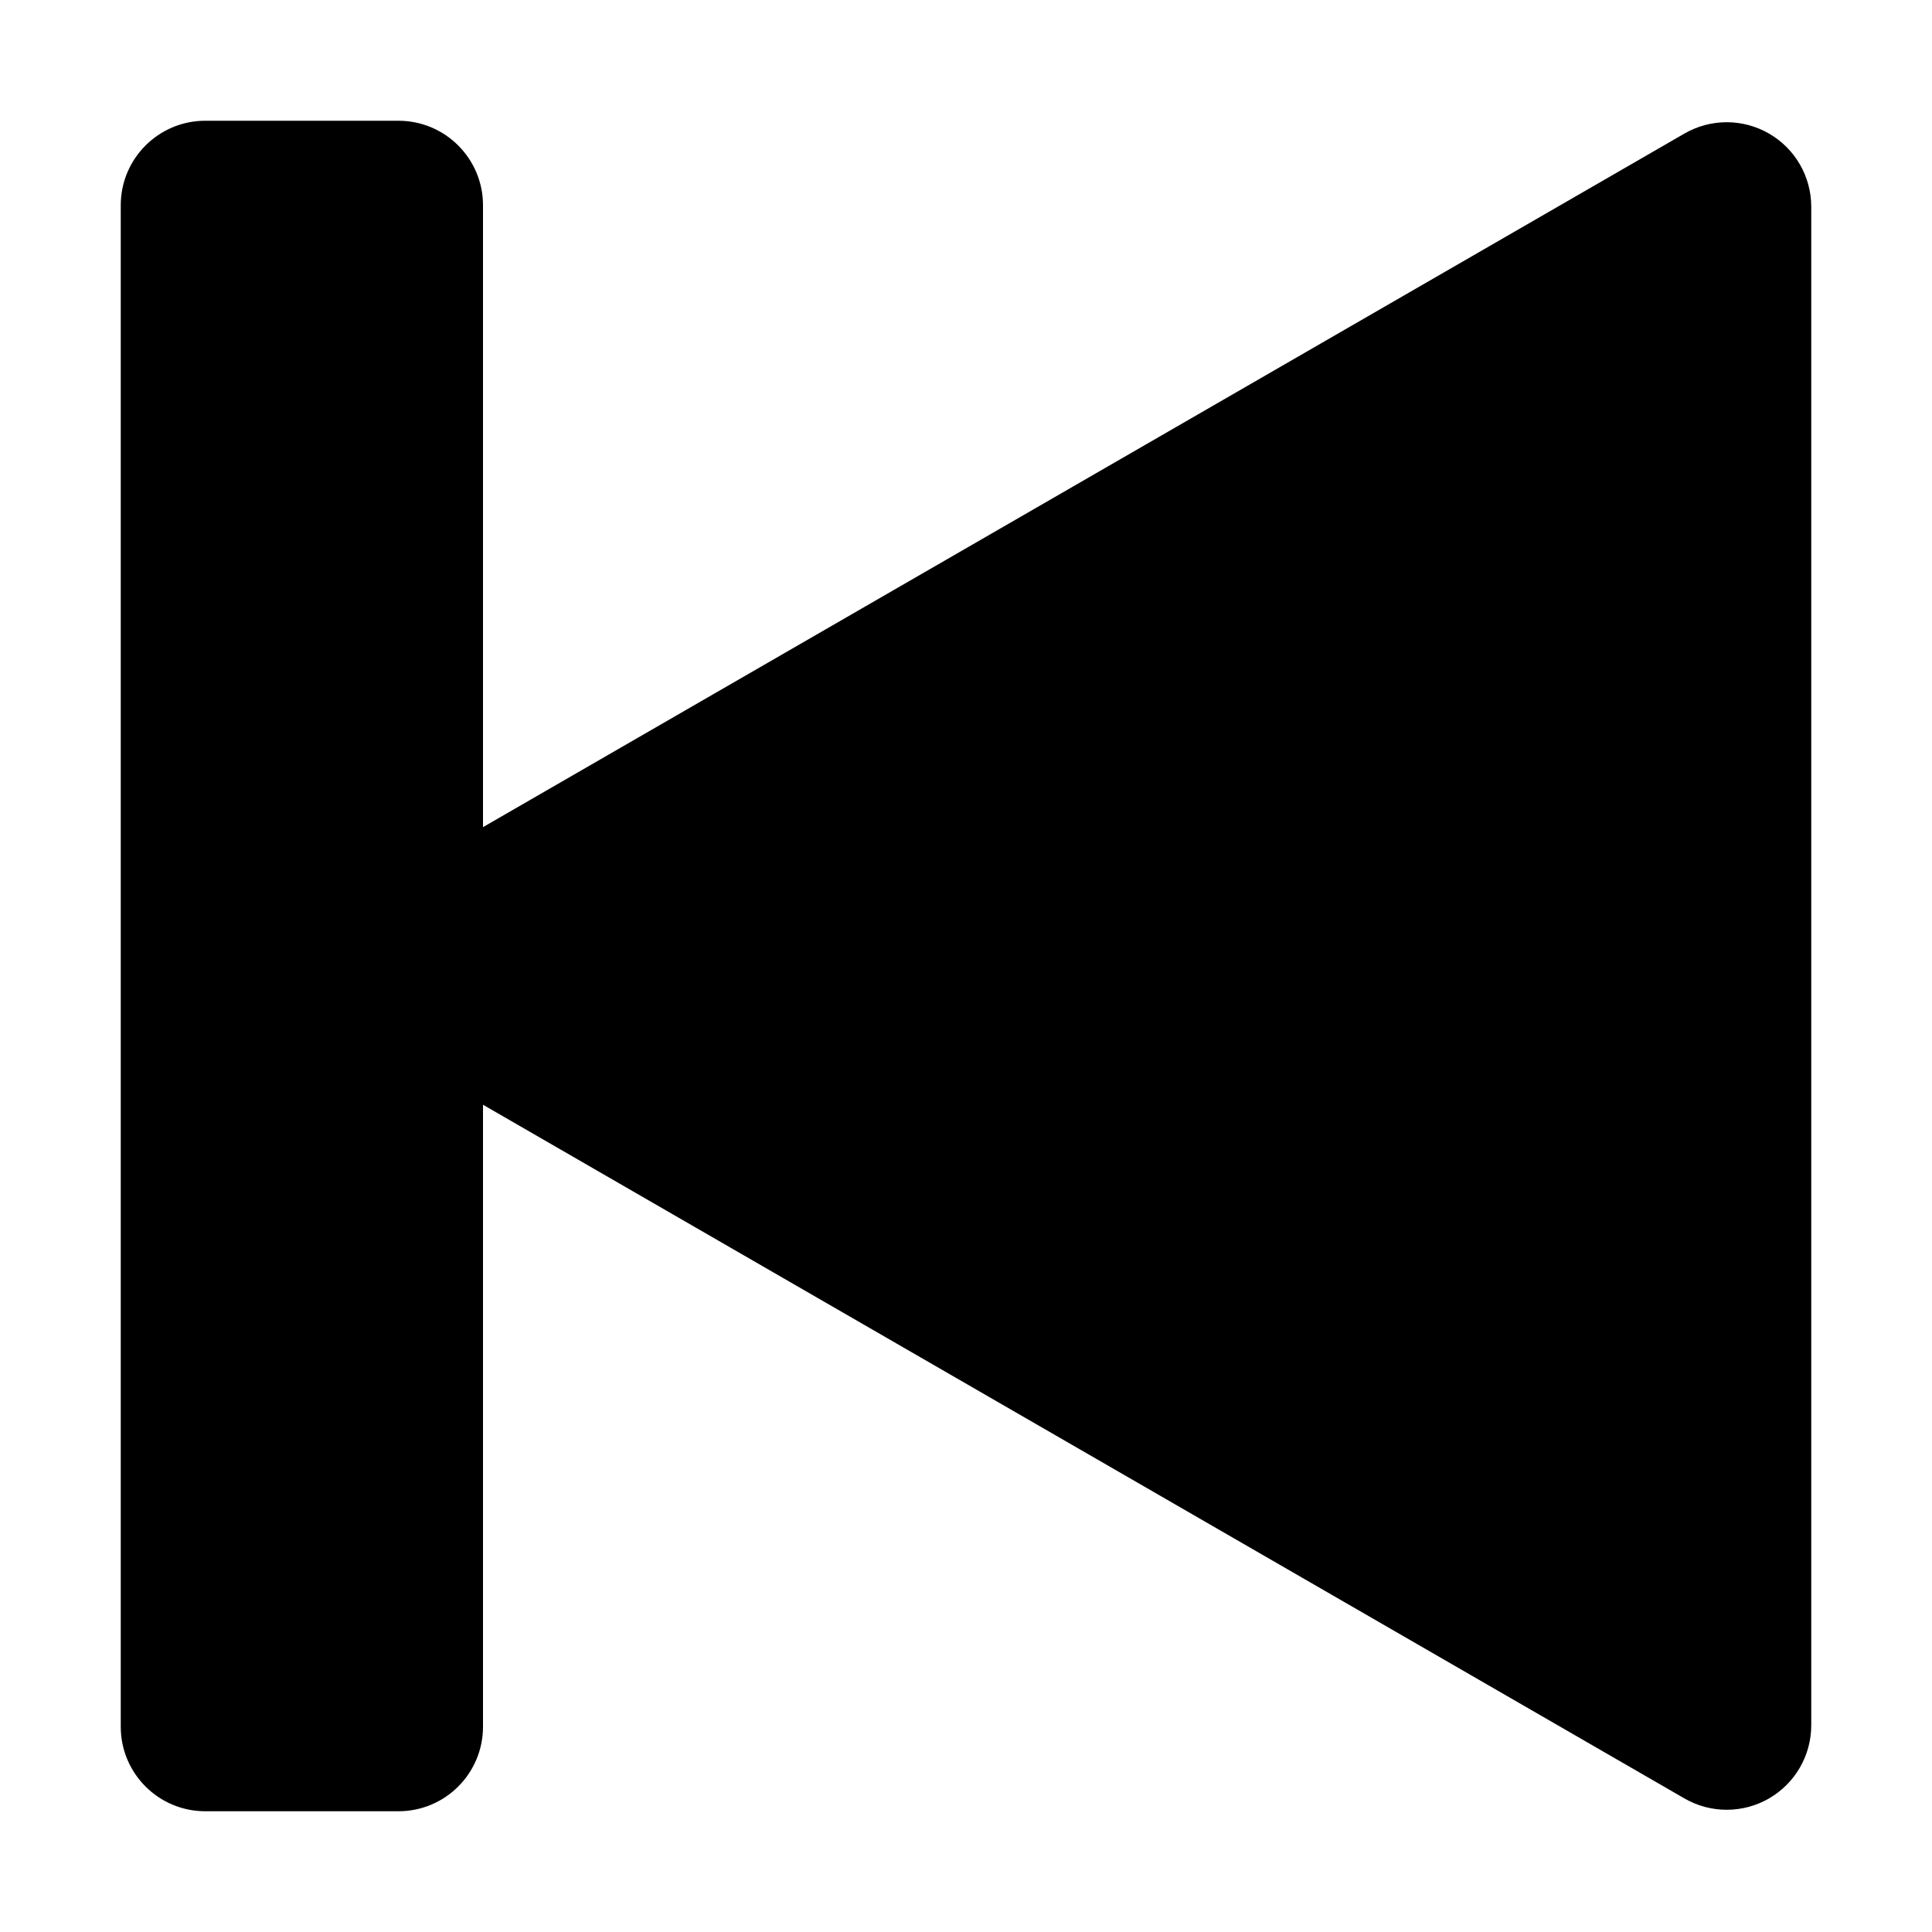
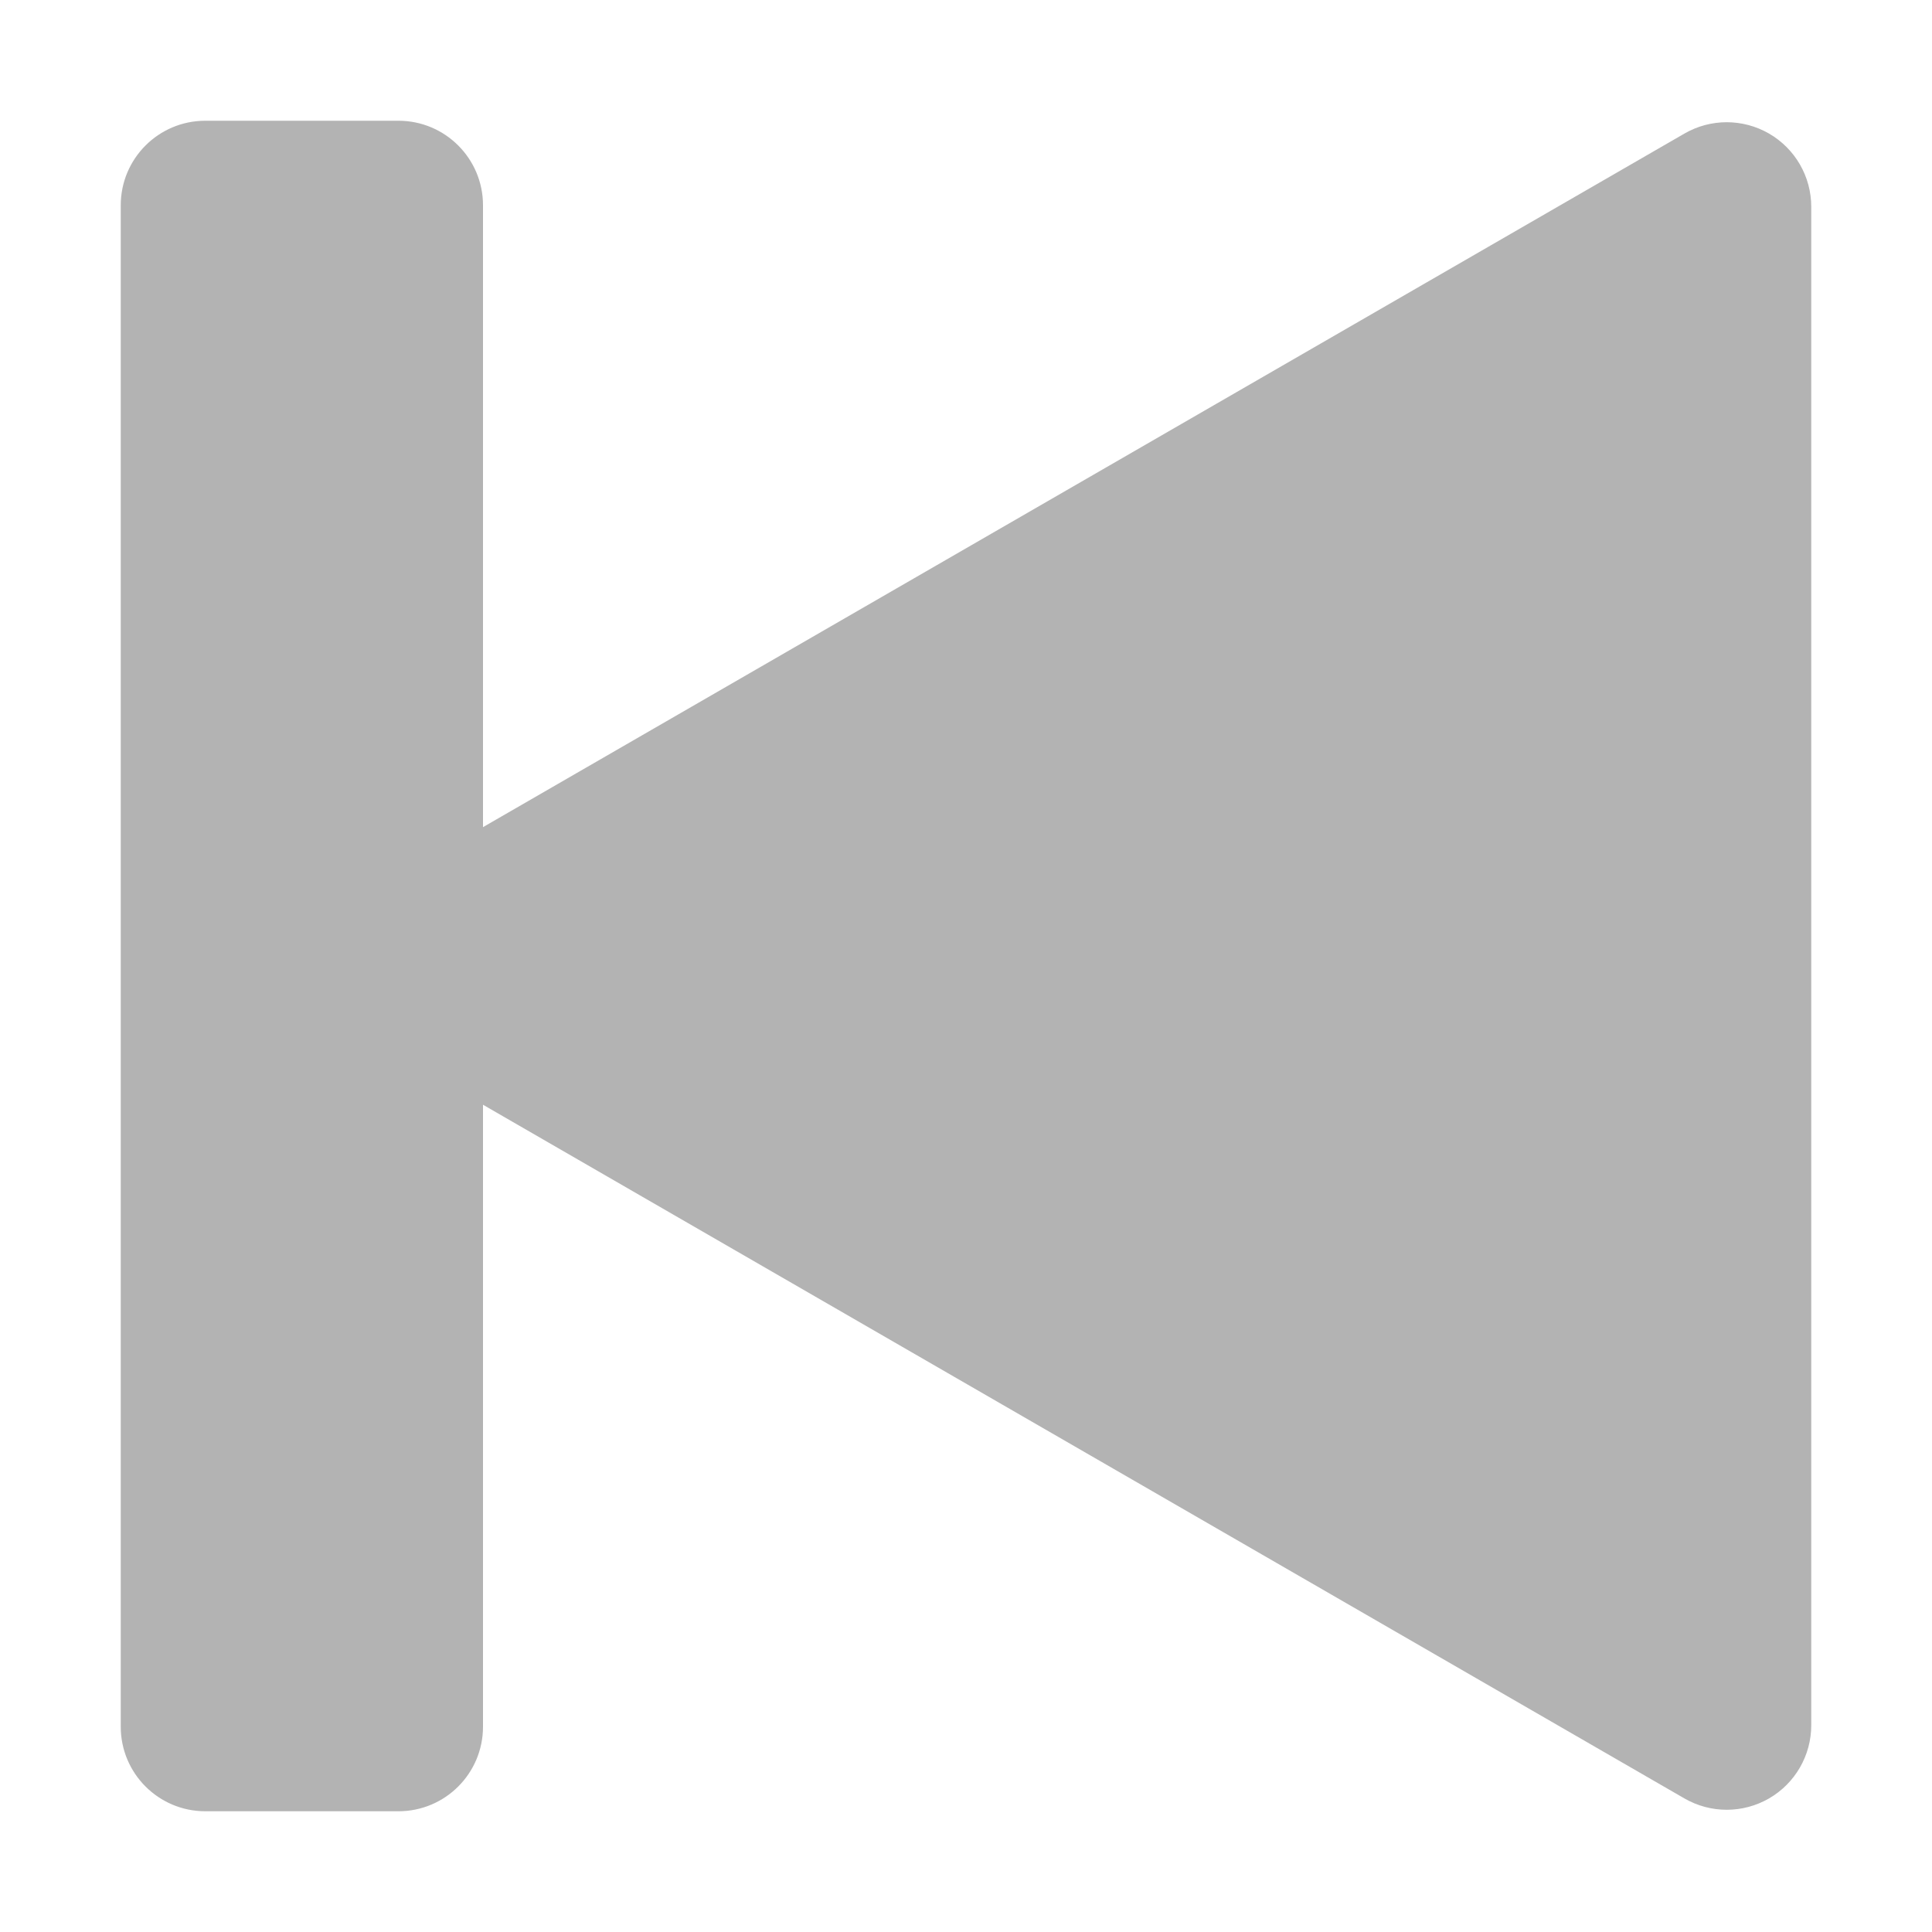
- <svg xmlns="http://www.w3.org/2000/svg" data-encore-id="icon" role="img" aria-hidden="true" viewBox="0 0 16 16" class="Svg-sc-ytk21e-0 dYnaPI">
+ <svg xmlns="http://www.w3.org/2000/svg" style="fill: #b3b3b3" data-encore-id="icon" role="img" aria-hidden="true" viewBox="0 0 16 16" class="Svg-sc-ytk21e-0 dYnaPI">
  <path d="M3.3 1a.7.7 0 0 1 .7.7v5.15l9.95-5.744a.7.7 0 0 1 1.05.606v12.575a.7.7 0 0 1-1.05.607L4 9.149V14.3a.7.7 0 0 1-.7.7H1.7a.7.7 0 0 1-.7-.7V1.7a.7.7 0 0 1 .7-.7h1.6z" />
</svg>
